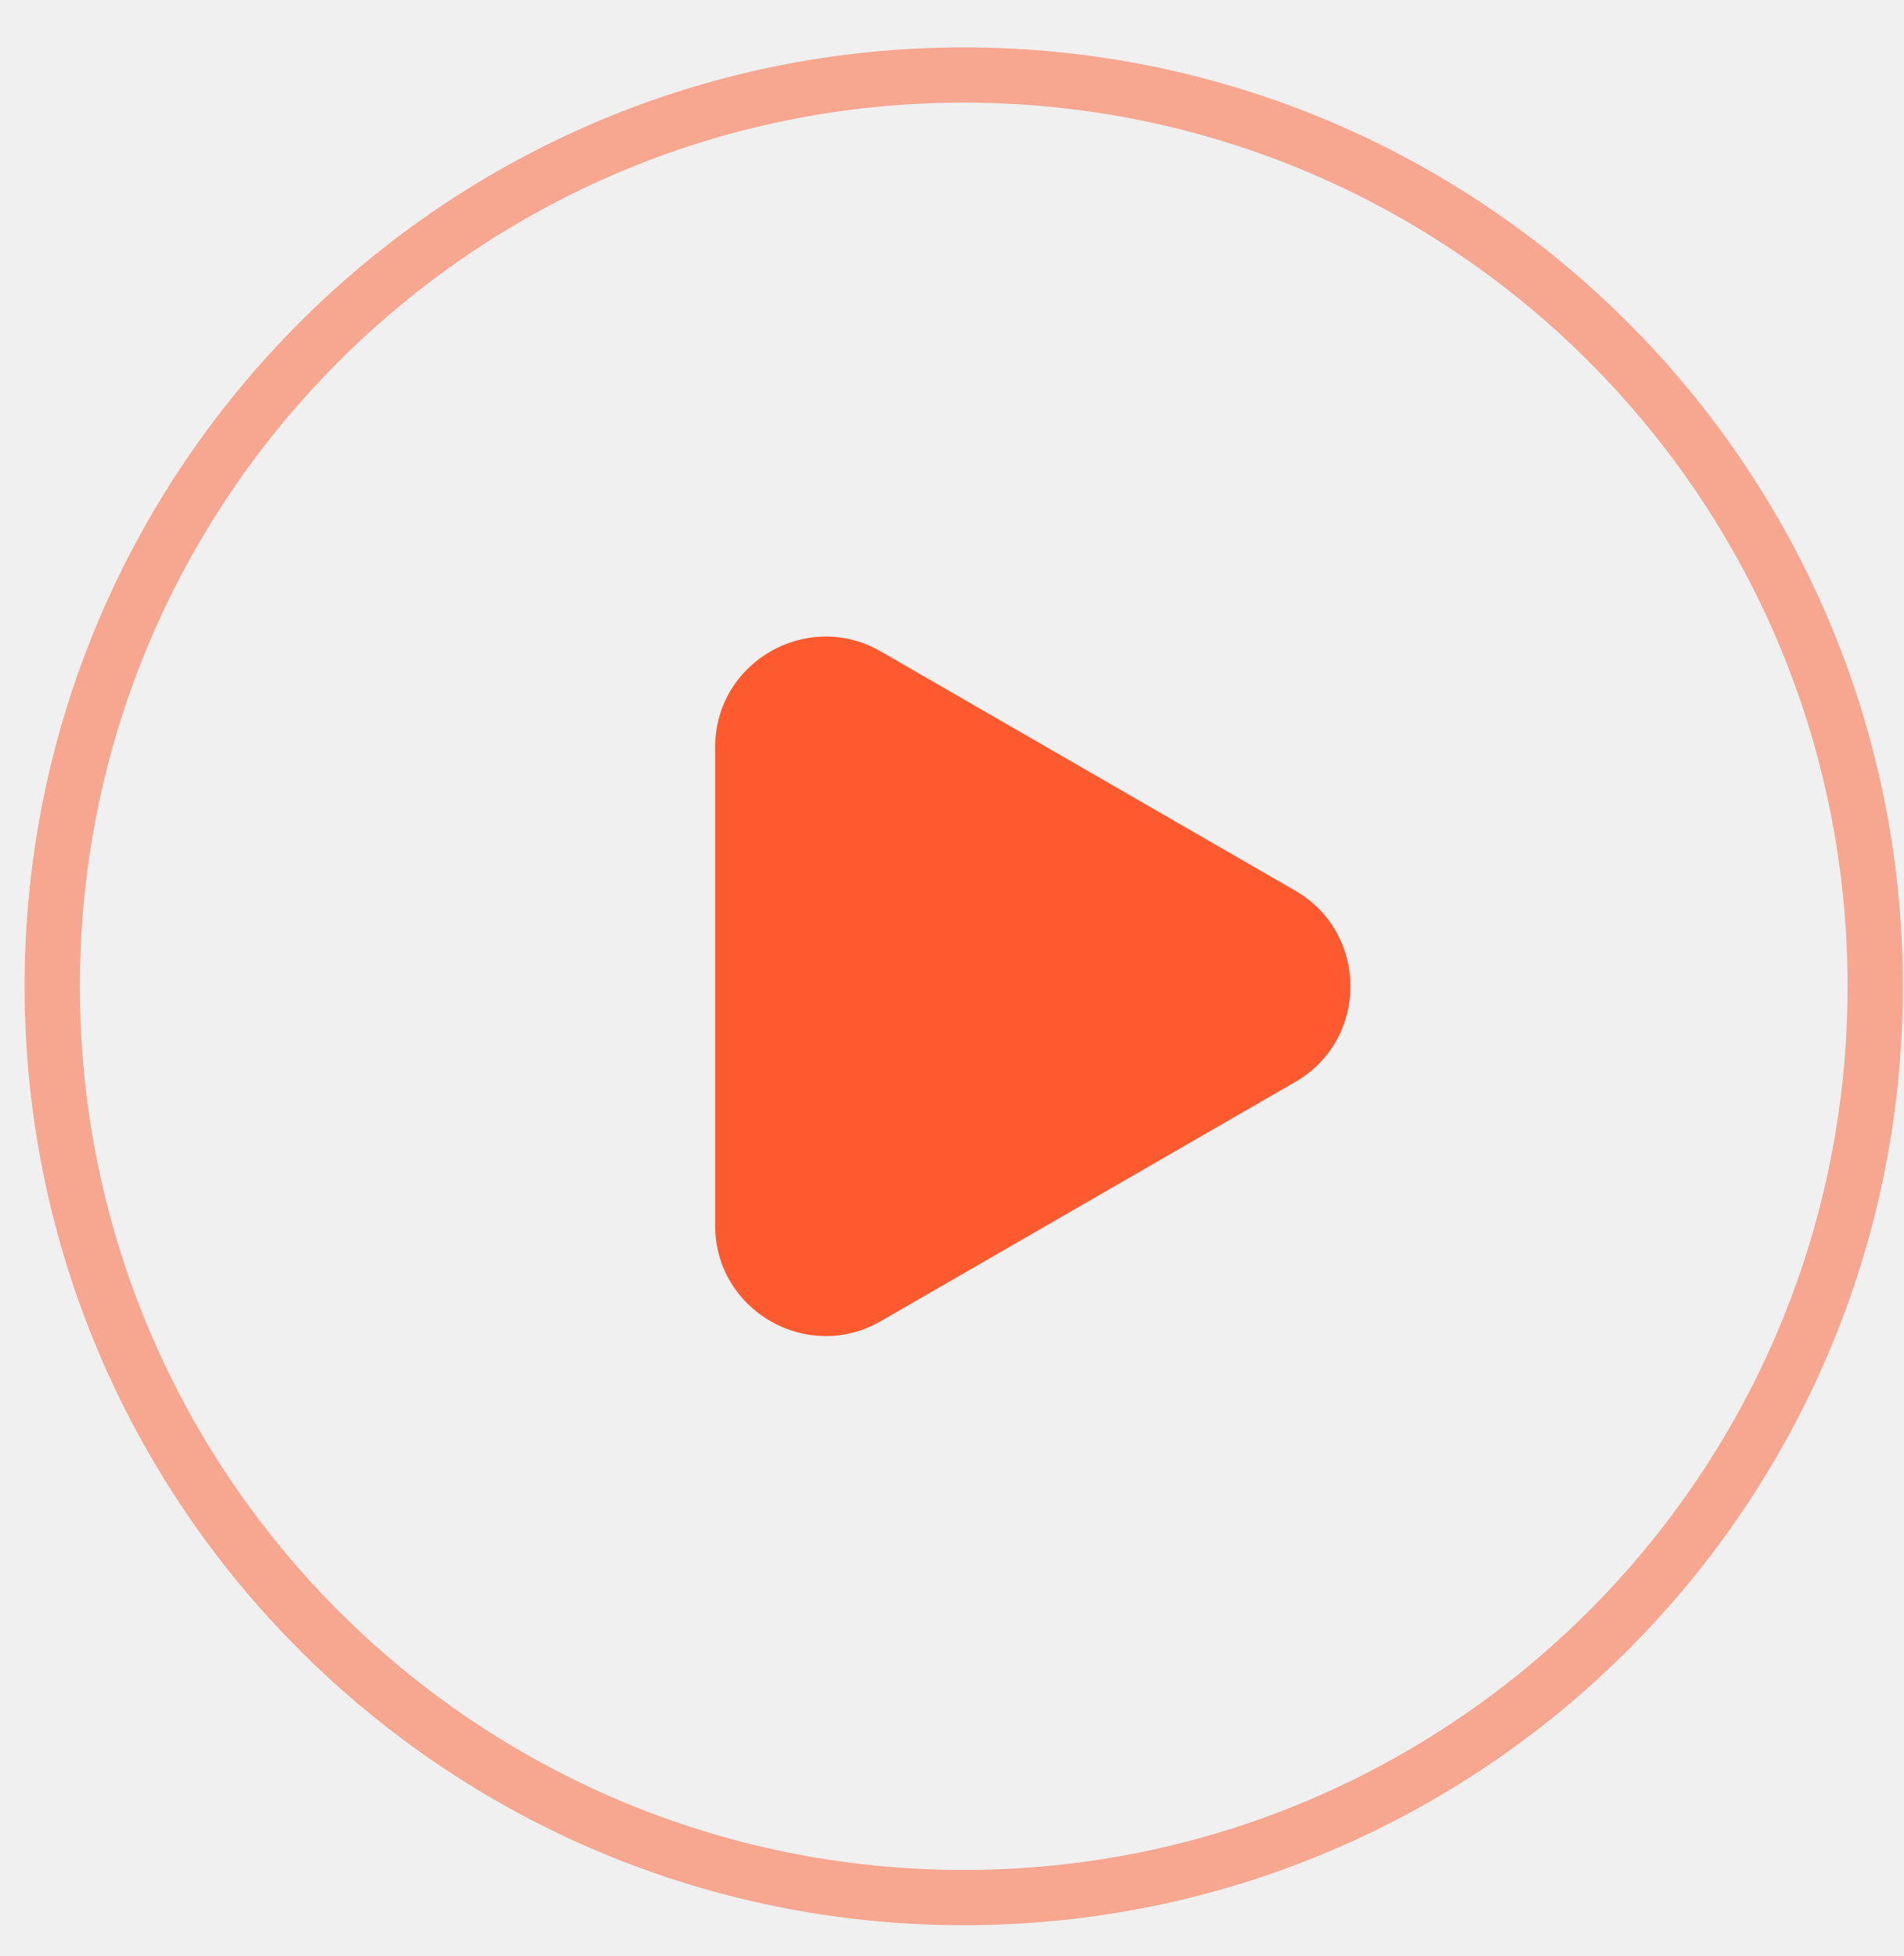
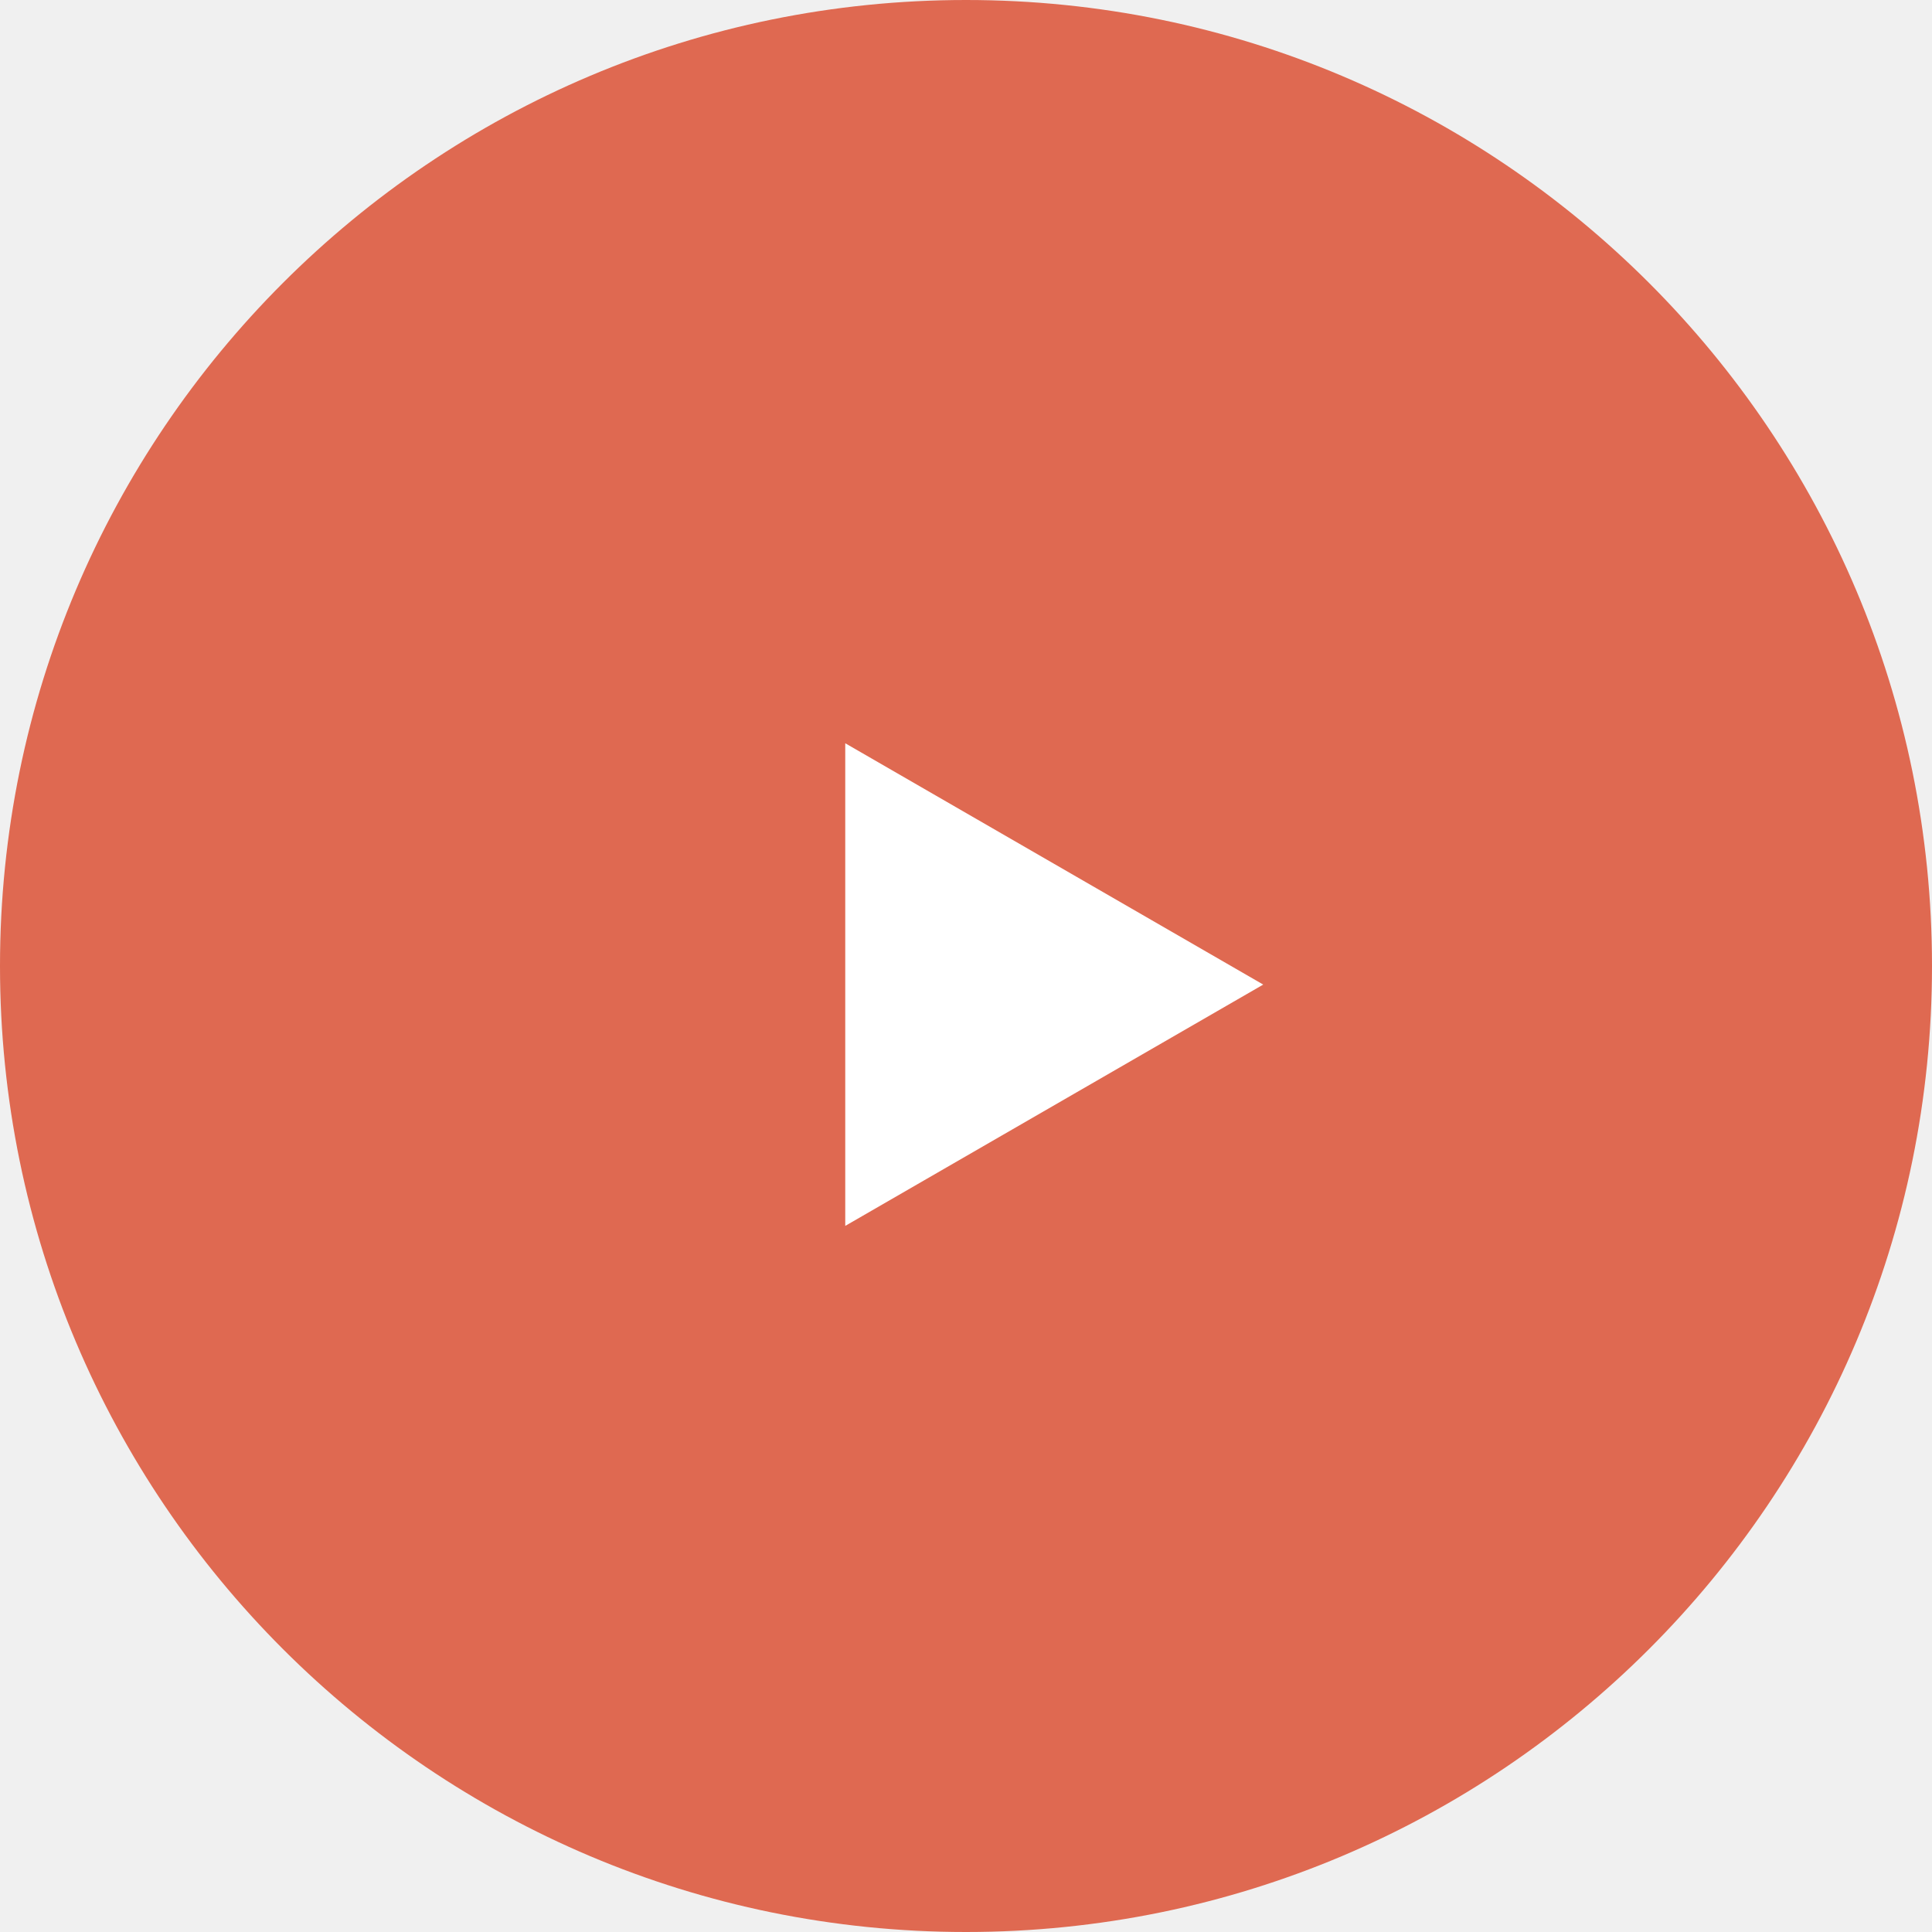
- <svg xmlns="http://www.w3.org/2000/svg" width="36" height="37" viewBox="0 0 36 37" fill="none">
-   <circle opacity="0.5" cx="18.226" cy="18.657" r="17.238" stroke="#FD5B2F" stroke-width="1.045" />
-   <path d="M24.495 16.848C25.888 17.652 25.888 19.663 24.495 20.467L16.659 24.991C15.266 25.795 13.525 24.79 13.525 23.181L13.525 14.133C13.525 12.525 15.266 11.52 16.659 12.324L24.495 16.848Z" fill="#FD5B2F" />
+ <svg xmlns="http://www.w3.org/2000/svg" width="52" height="52" viewBox="0 0 52 52" fill="none">
+   <circle cx="26" cy="26" r="26" fill="#DF6951" />
+   <path d="M34 26.5L22.75 32.995L22.75 20.005L34 26.5Z" fill="white" />
</svg>
